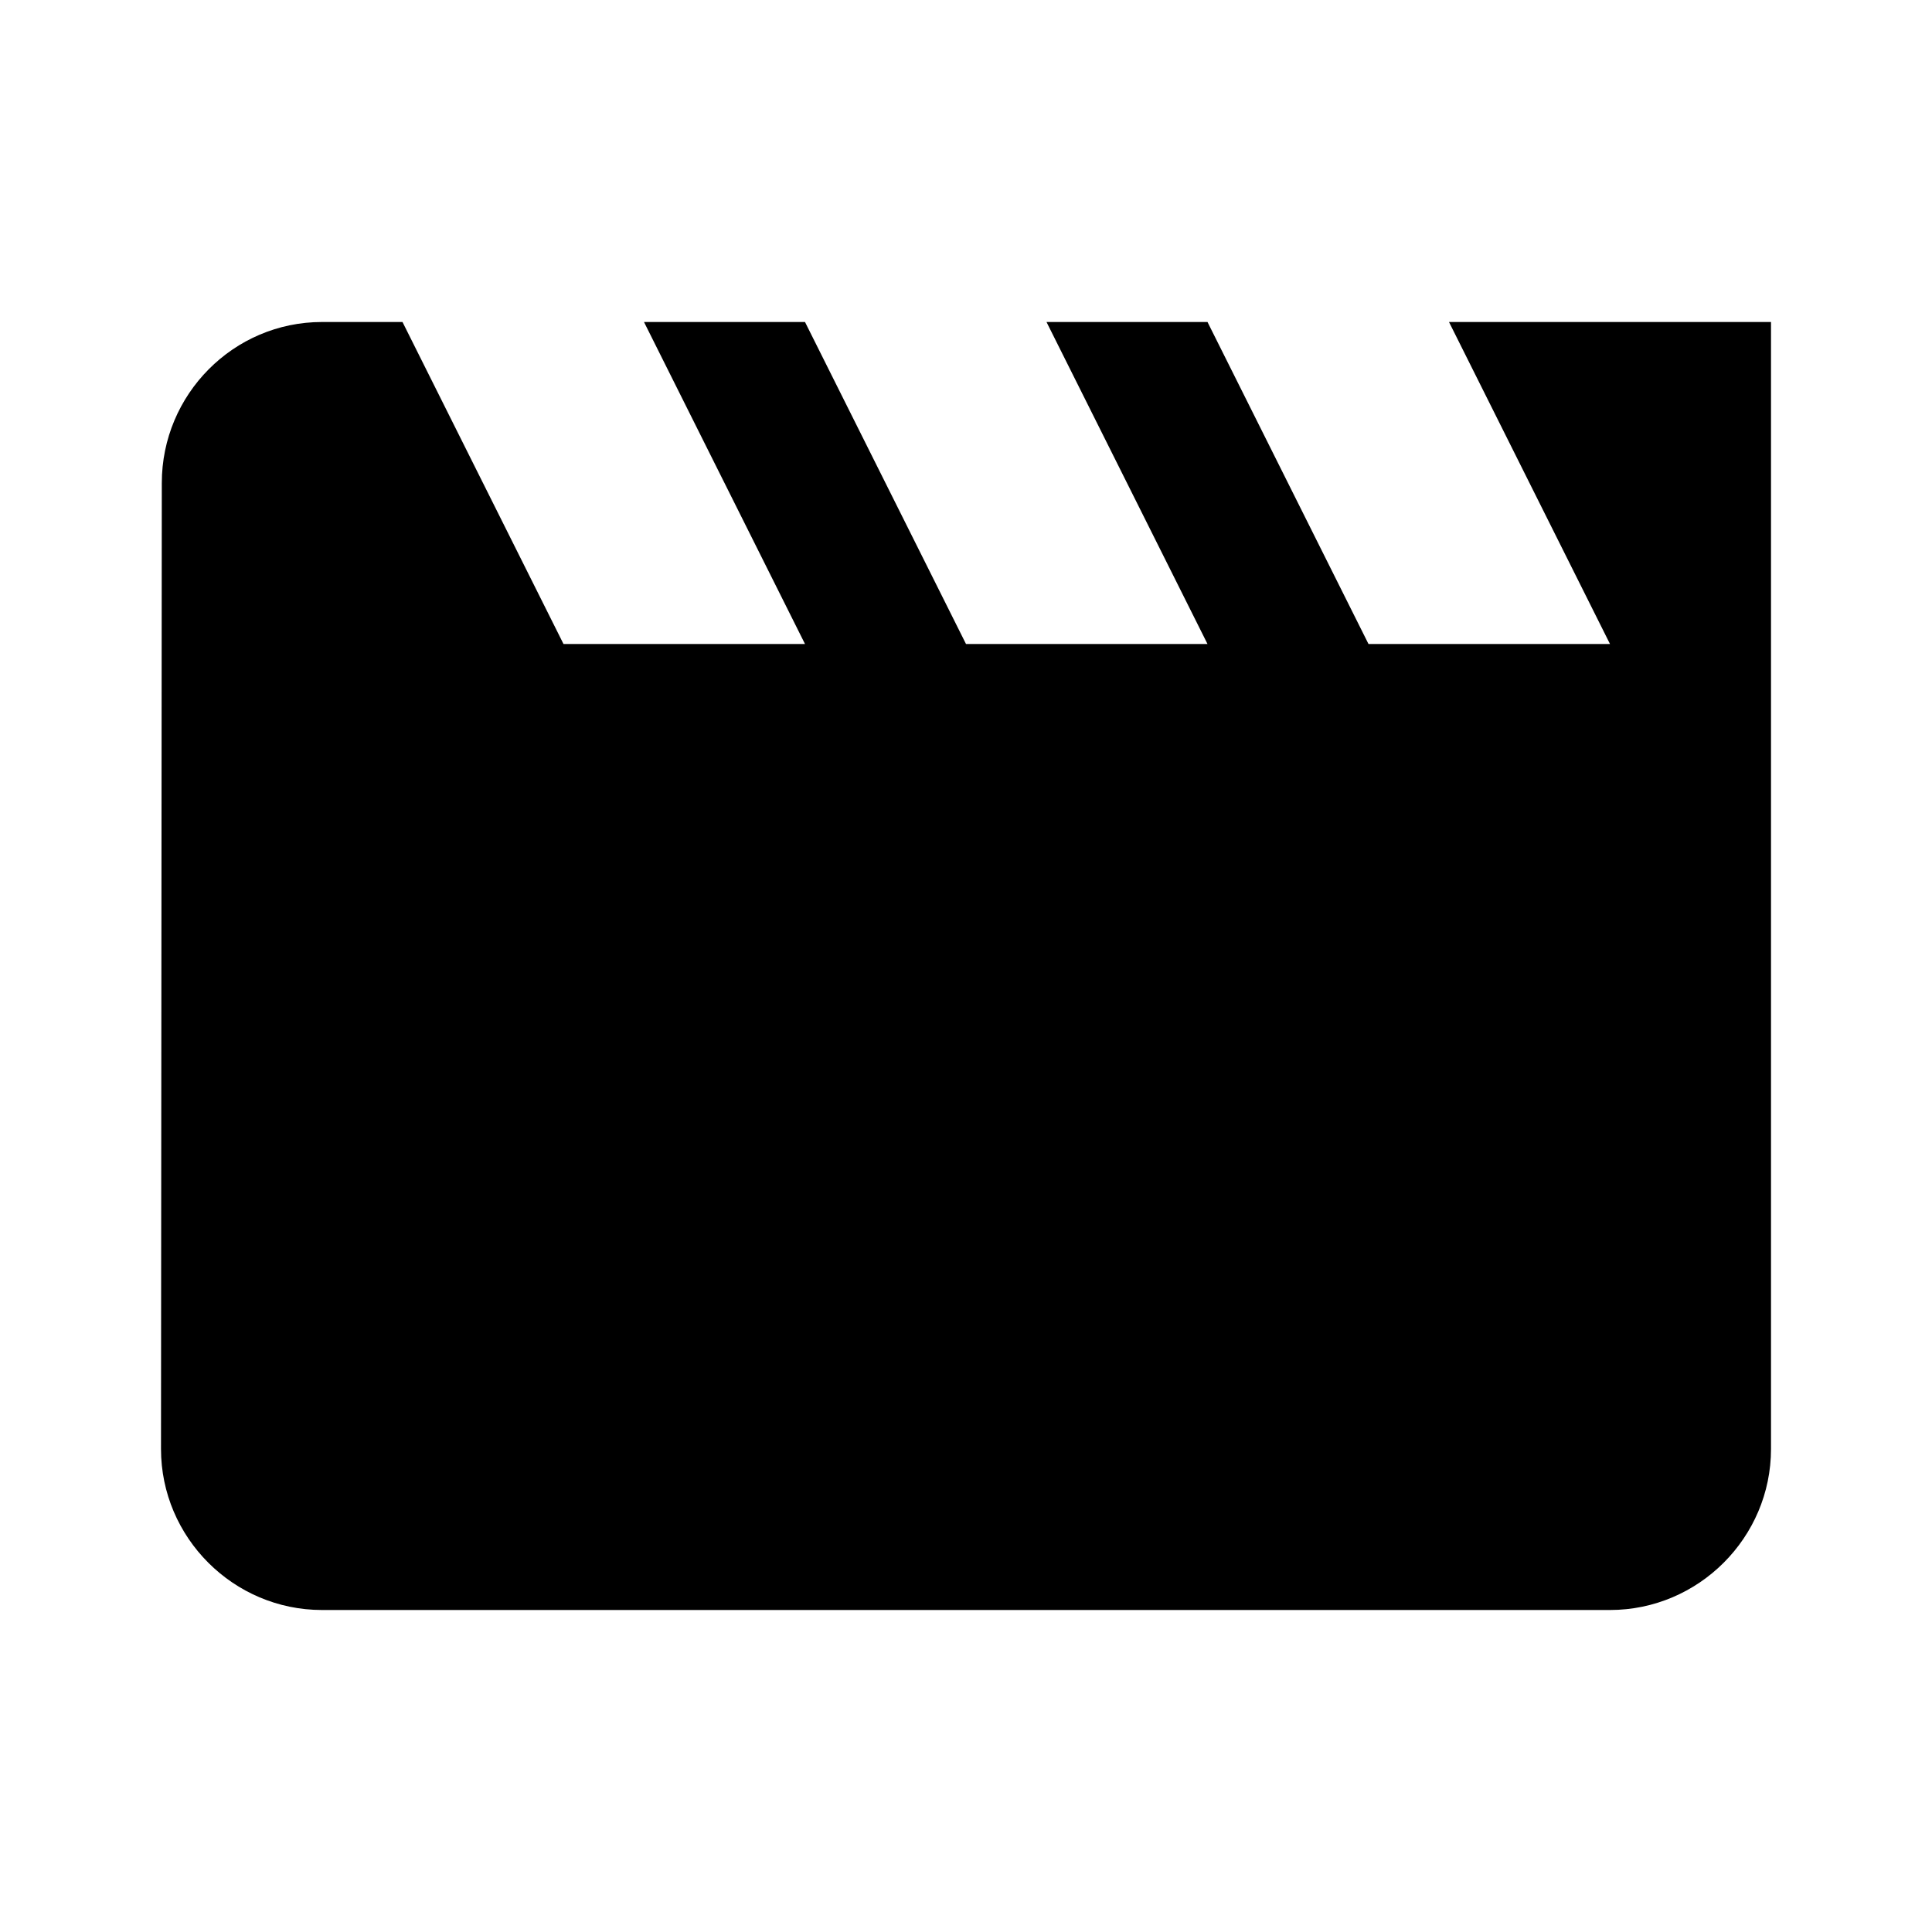
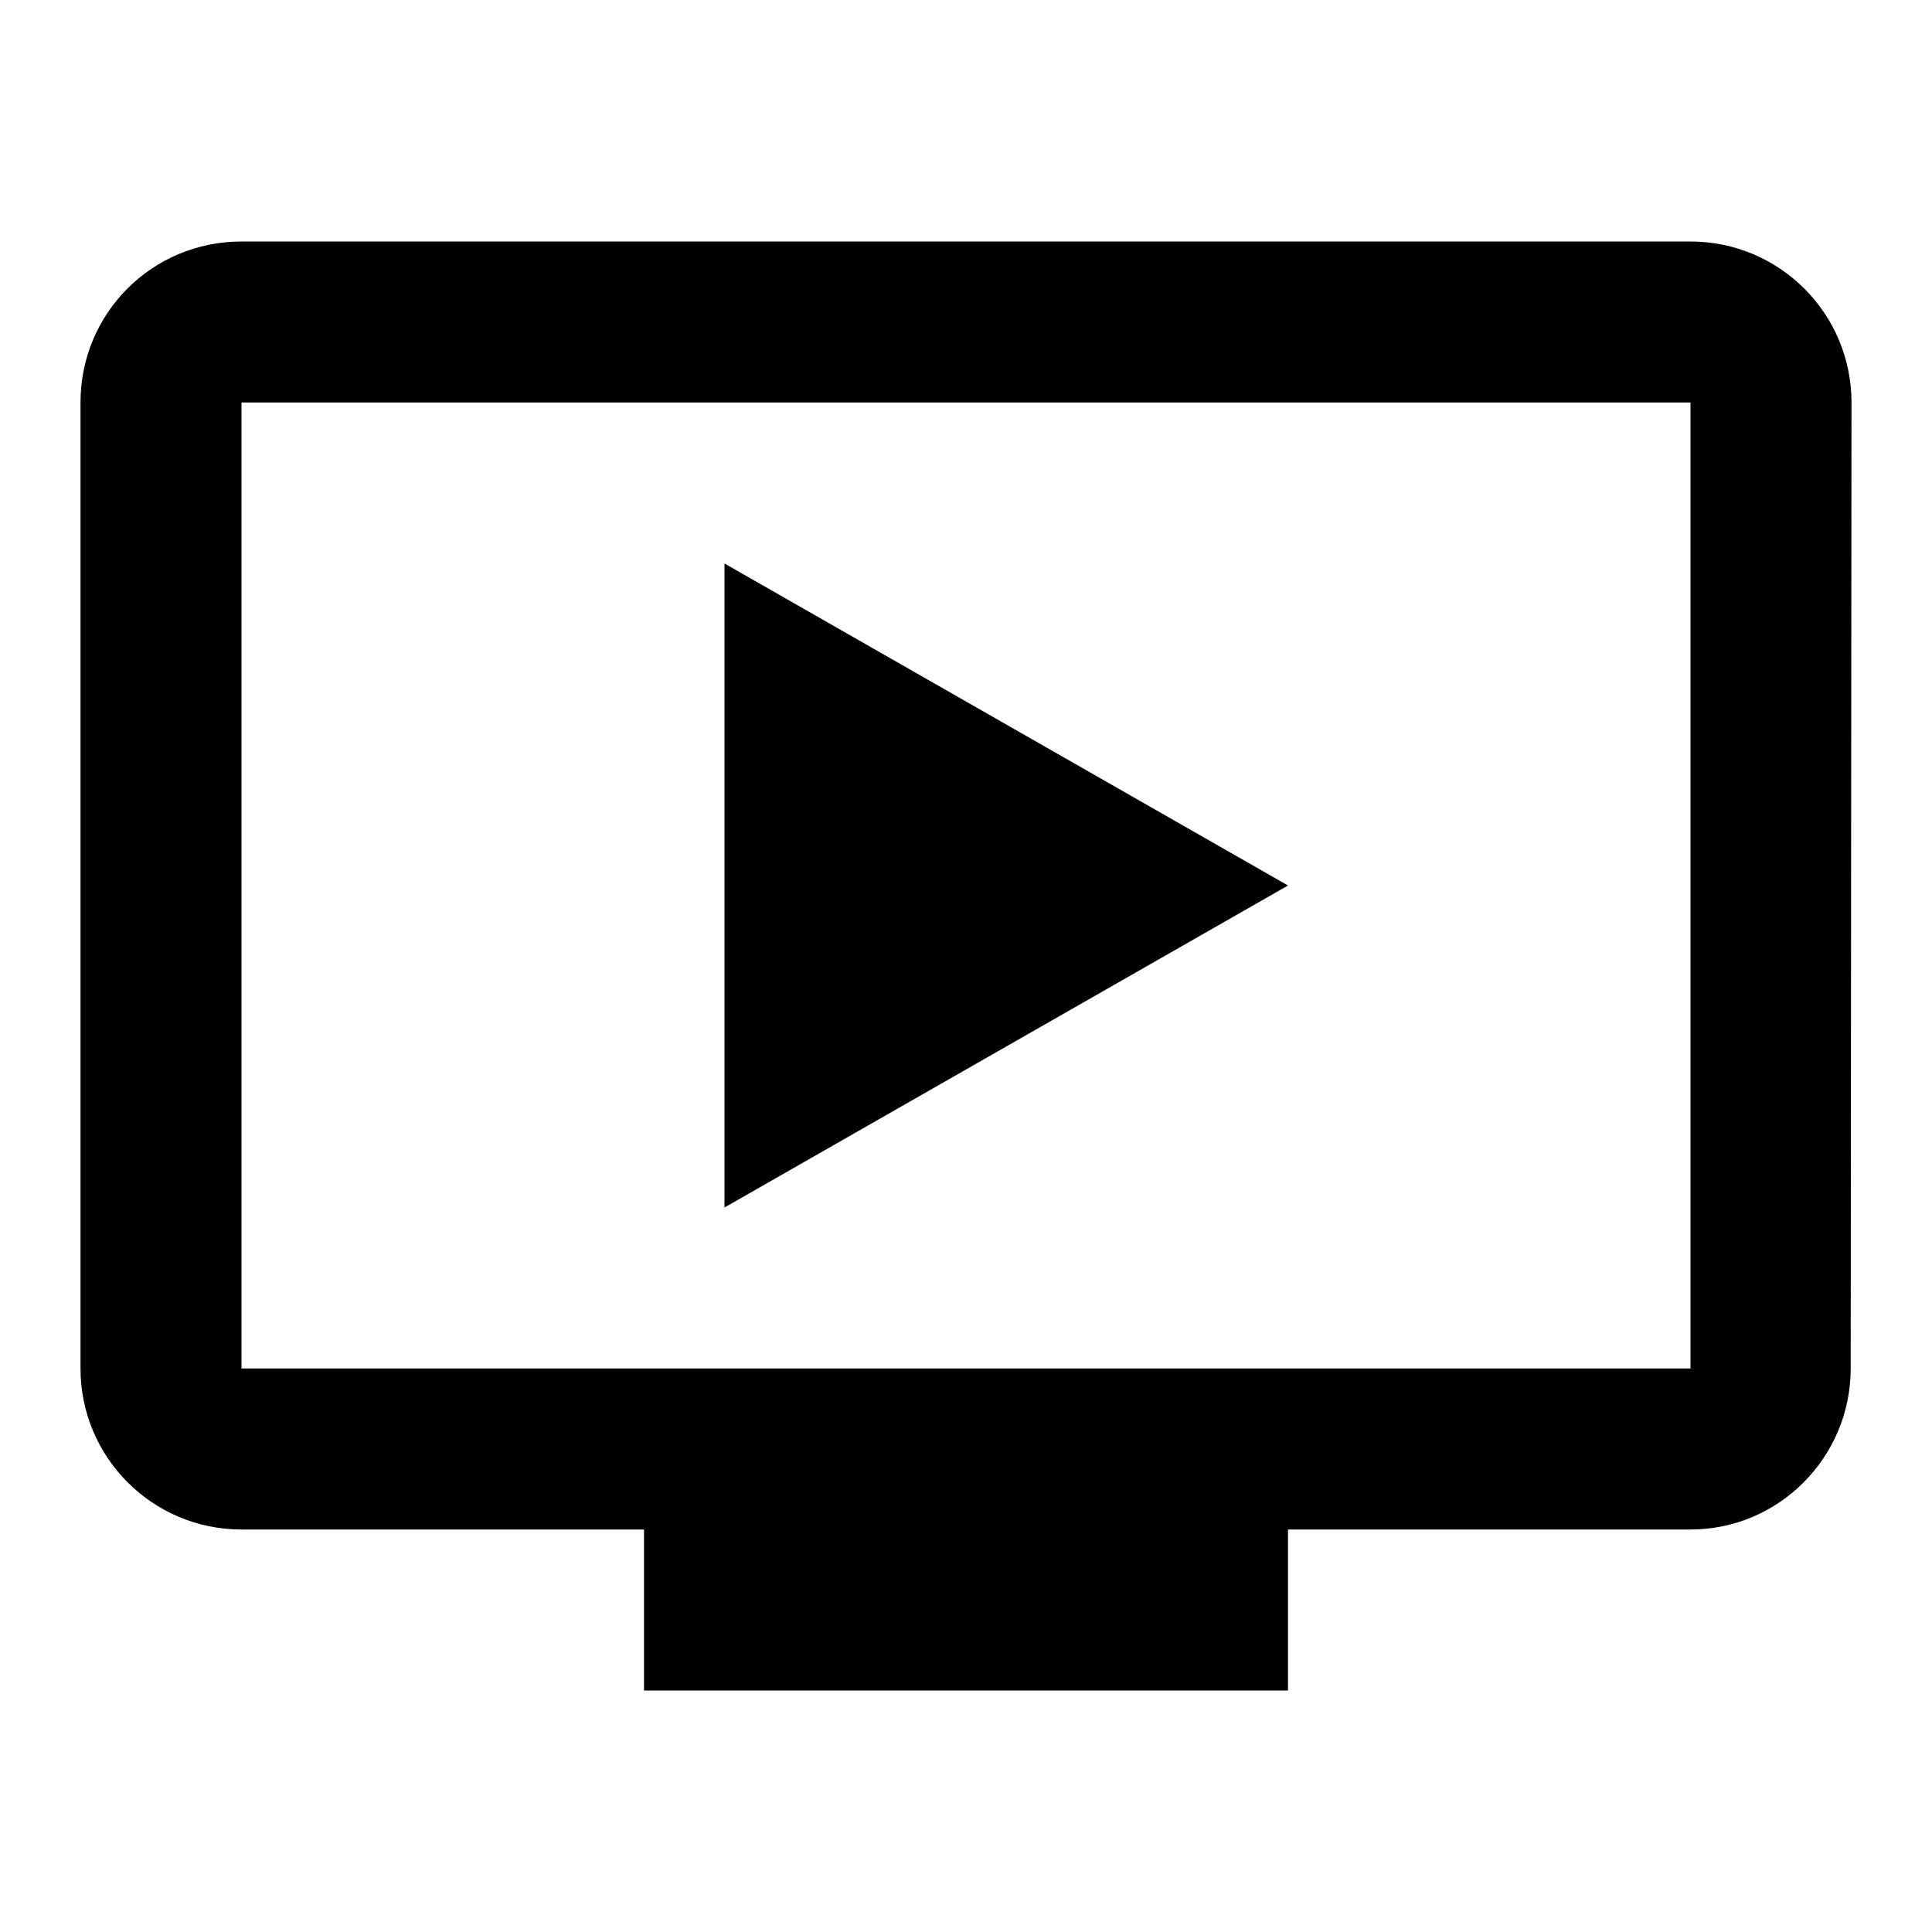
<svg xmlns="http://www.w3.org/2000/svg" fill="#000000" height="24" viewBox="0 0 24 24" width="24">
-   <path d="M18 4l2 4h-3l-2-4h-2l2 4h-3l-2-4H8l2 4H7L5 4H4c-1.1 0-1.99.9-1.99 2L2 18c0 1.1.9 2 2 2h16c1.1 0 2-.9 2-2V4h-4z" />
-   <path d="M0 0h24v24H0z" fill="none" />
+   <path d="M0 0h24v24H0V0z" fill="none" />
+   <path d="M21 3H3c-1.11 0-2 .89-2 2v12c0 1.1.89 2 2 2h5v2h8v-2h5c1.1 0 1.99-.9 1.99-2L23 5c0-1.11-.9-2-2-2zm0 14H3V5h18v12zm-5-6l-7 4V7z" />
</svg>
